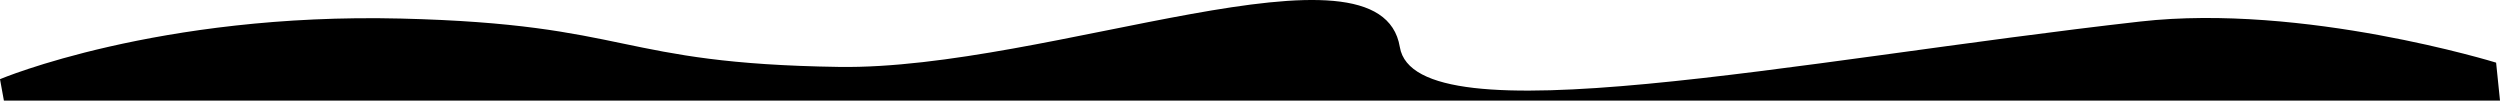
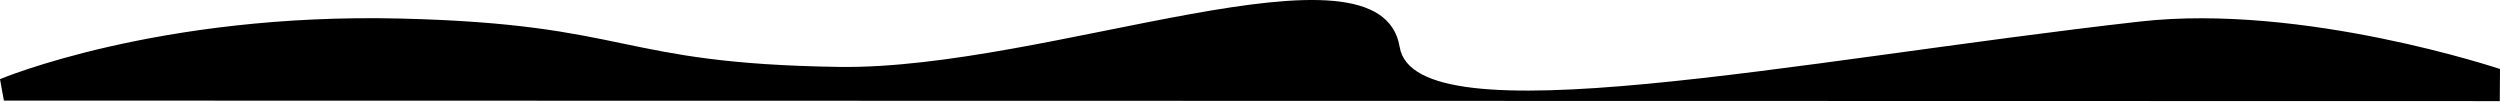
- <svg xmlns="http://www.w3.org/2000/svg" width="338.996mm" height="13.641mm" viewBox="0 0 338.996 13.641" preserveAspectRatio="none" version="1.1" id="svg1">
+ <svg xmlns="http://www.w3.org/2000/svg" width="339.028mm" height="13.711mm" viewBox="0 0 339.028 13.711" preserveAspectRatio="none" version="1.1" id="svg1">
  <defs id="defs1" />
-   <g id="layer1" transform="translate(54.5434,-159.62)">
-     <path id="path7" style="display:inline;stroke-width:0;stroke-linecap:round;stroke-linejoin:round" d="M -54.015,173.261 H 284.453 l -0.528,-5.147 c 0,0 -26.129,-8.072 -48.247,-5.576 -46.525,5.249 -98.305,16.144 -100.408,3.457 -2.645,-15.959 -47.465,3.125 -76.054,2.699 -30.228,-0.451 -28.012,-5.795 -59.403,-6.558 -32.977,-0.801 -54.357,8.219 -54.357,8.219 z" />
+   <g id="layer1" transform="translate(54.54335,-159.6201)">
+     <path id="path7" style="display:inline;stroke-width:0;stroke-linecap:round;stroke-linejoin:round" d="m -54.015,173.261 338.468,0.07 0.032,-4.353 c 0,0 -26.69,-8.936 -48.808,-6.44 -46.525,5.249 -98.305,16.144 -100.408,3.457 -2.645,-15.959 -47.465,3.125 -76.054,2.699 -30.228,-0.451 -28.012,-5.795 -59.403,-6.558 -32.977,-0.801 -54.357,8.219 -54.357,8.219 z" />
  </g>
</svg>
